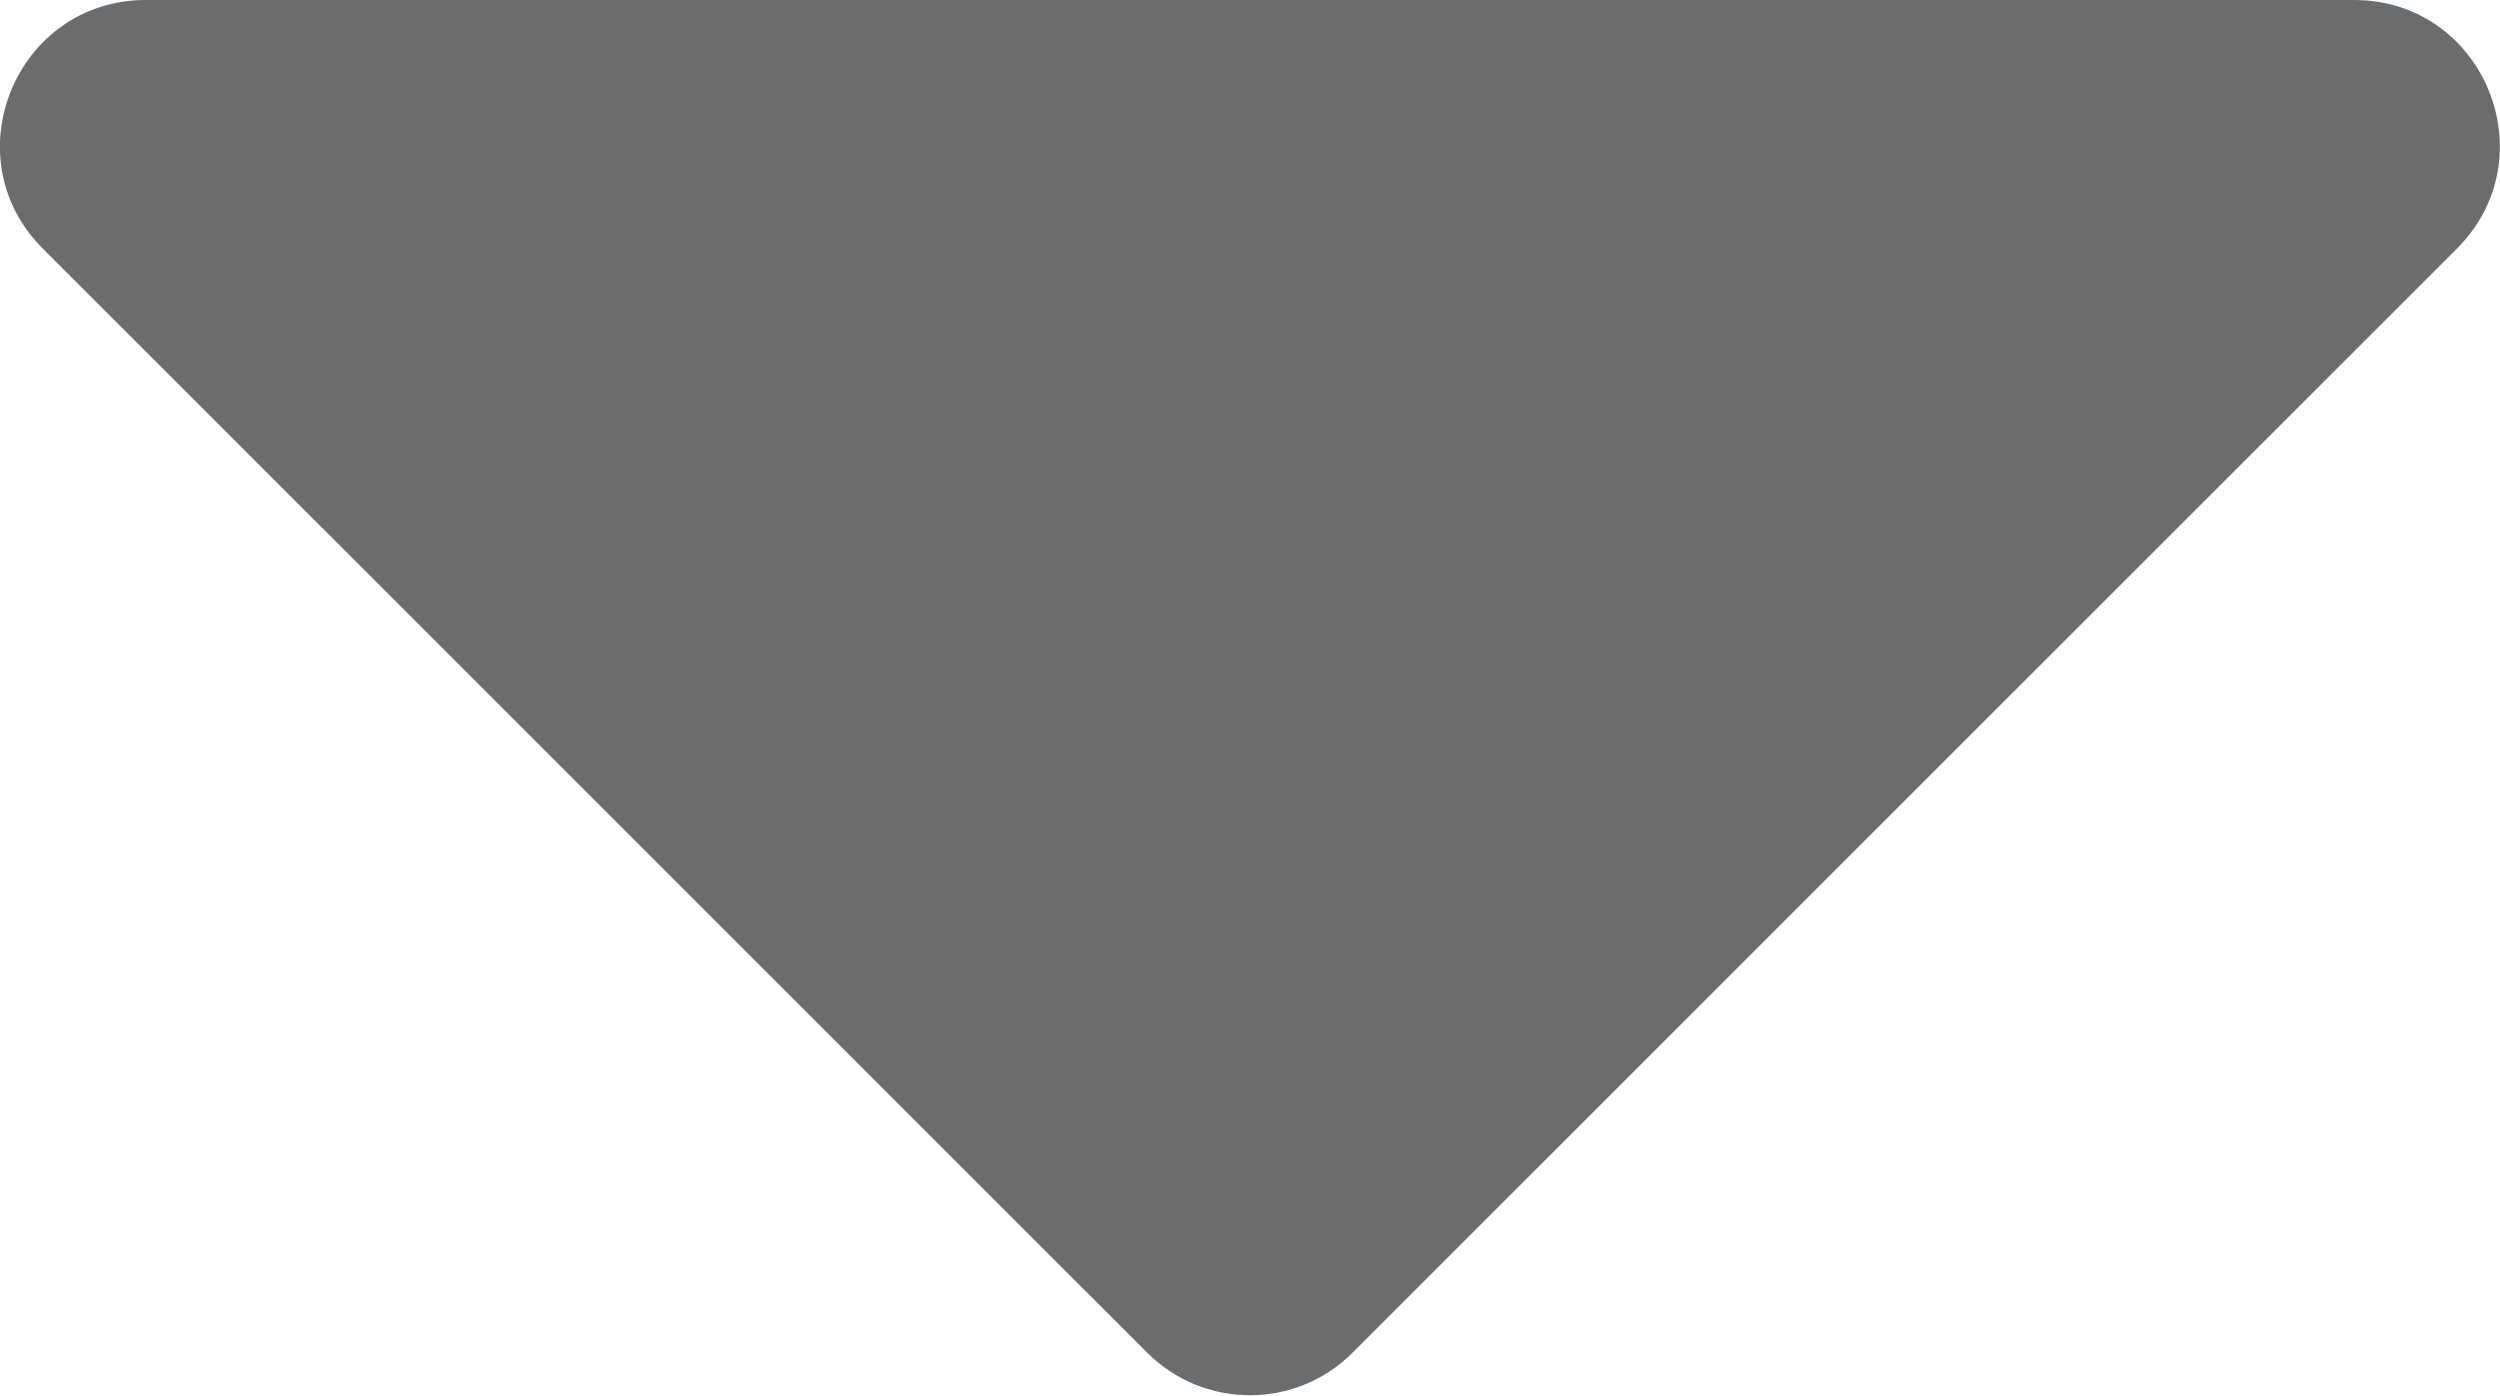
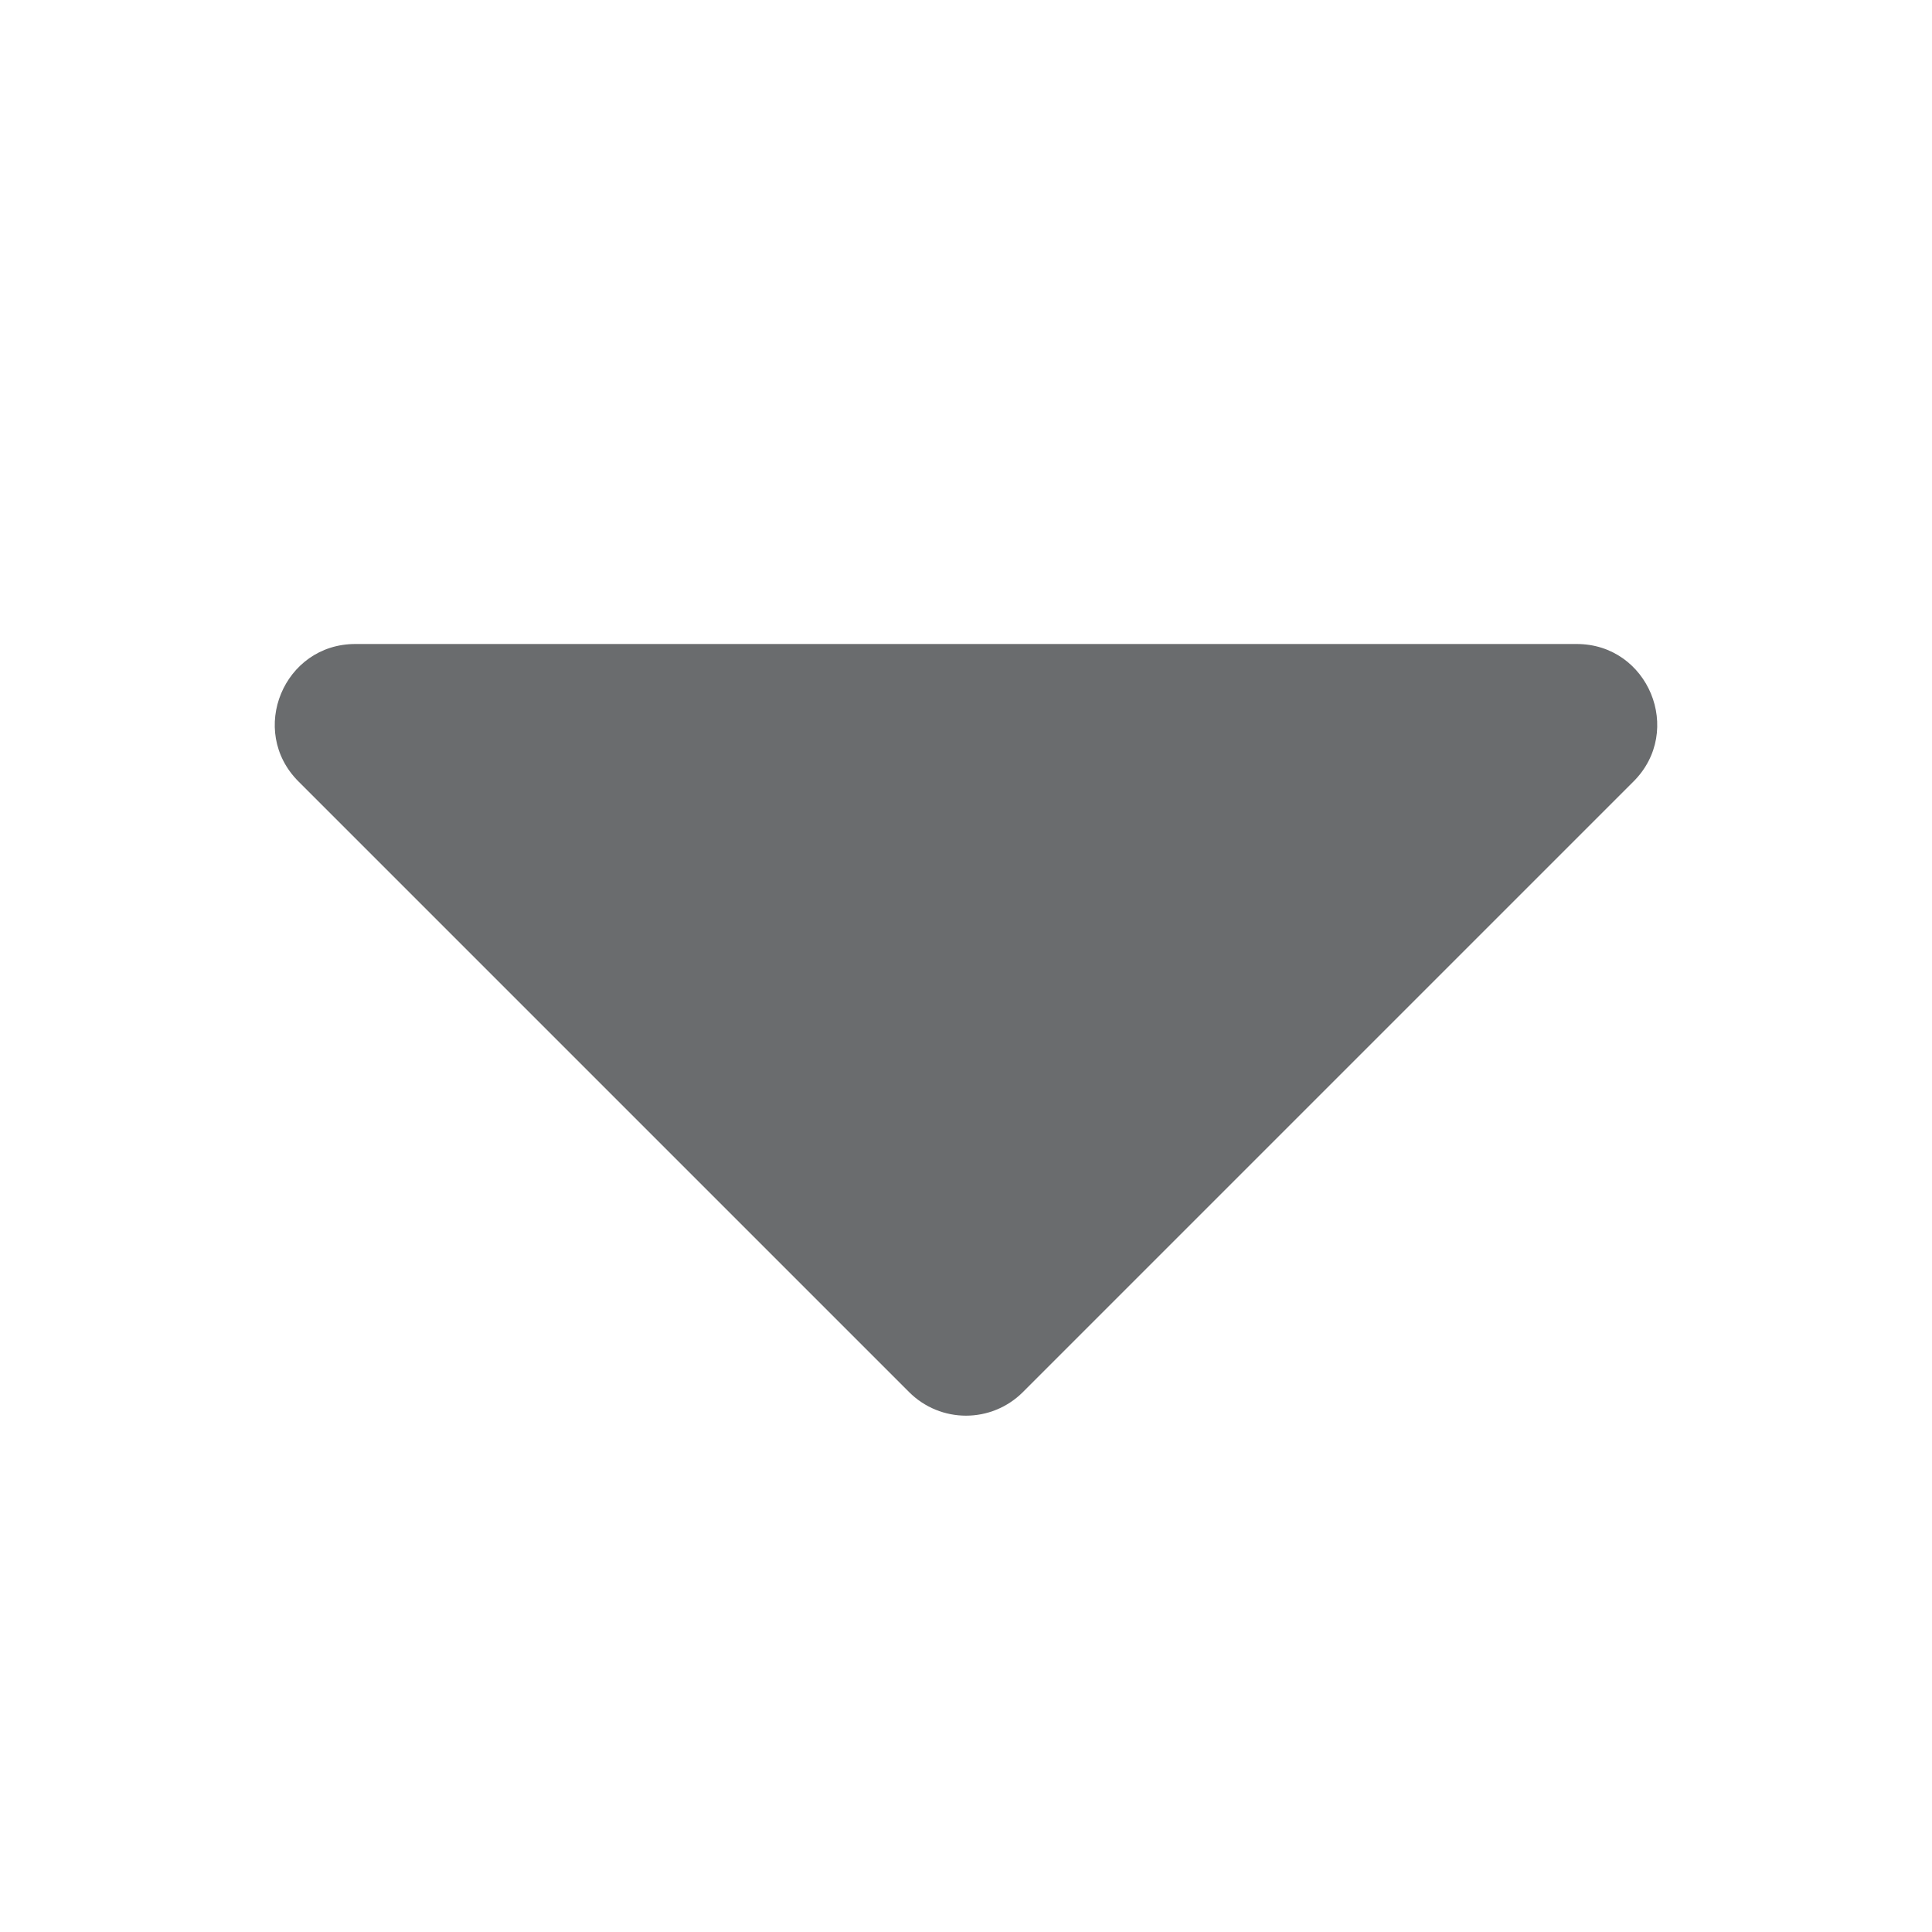
- <svg xmlns="http://www.w3.org/2000/svg" preserveAspectRatio="none" overflow="visible" style="display: block;" width="8.588" height="4.793" viewBox="0 0 8.588 4.793" fill="none">
-   <path id="Vector" d="M4.647 4.646C4.452 4.842 4.136 4.842 3.94 4.646L0.147 0.854C-0.168 0.539 0.056 0 0.501 0H8.087C8.532 0 8.755 0.539 8.44 0.854L4.647 4.646Z" fill="#6A6C6E" />
+ <svg xmlns="http://www.w3.org/2000/svg" preserveAspectRatio="none" overflow="visible" style="display: block;" width="12" height="12" viewBox="0 0 12 12" fill="none">
+   <g id="icons / caret-down">
+     <path id="Vector" d="M6.354 8.646C6.158 8.842 5.842 8.842 5.646 8.646L1.854 4.854C1.539 4.539 1.762 4 2.207 4H9.793C10.238 4 10.461 4.539 10.146 4.854L6.354 8.646Z" fill="#6A6C6E" />
+   </g>
</svg>
